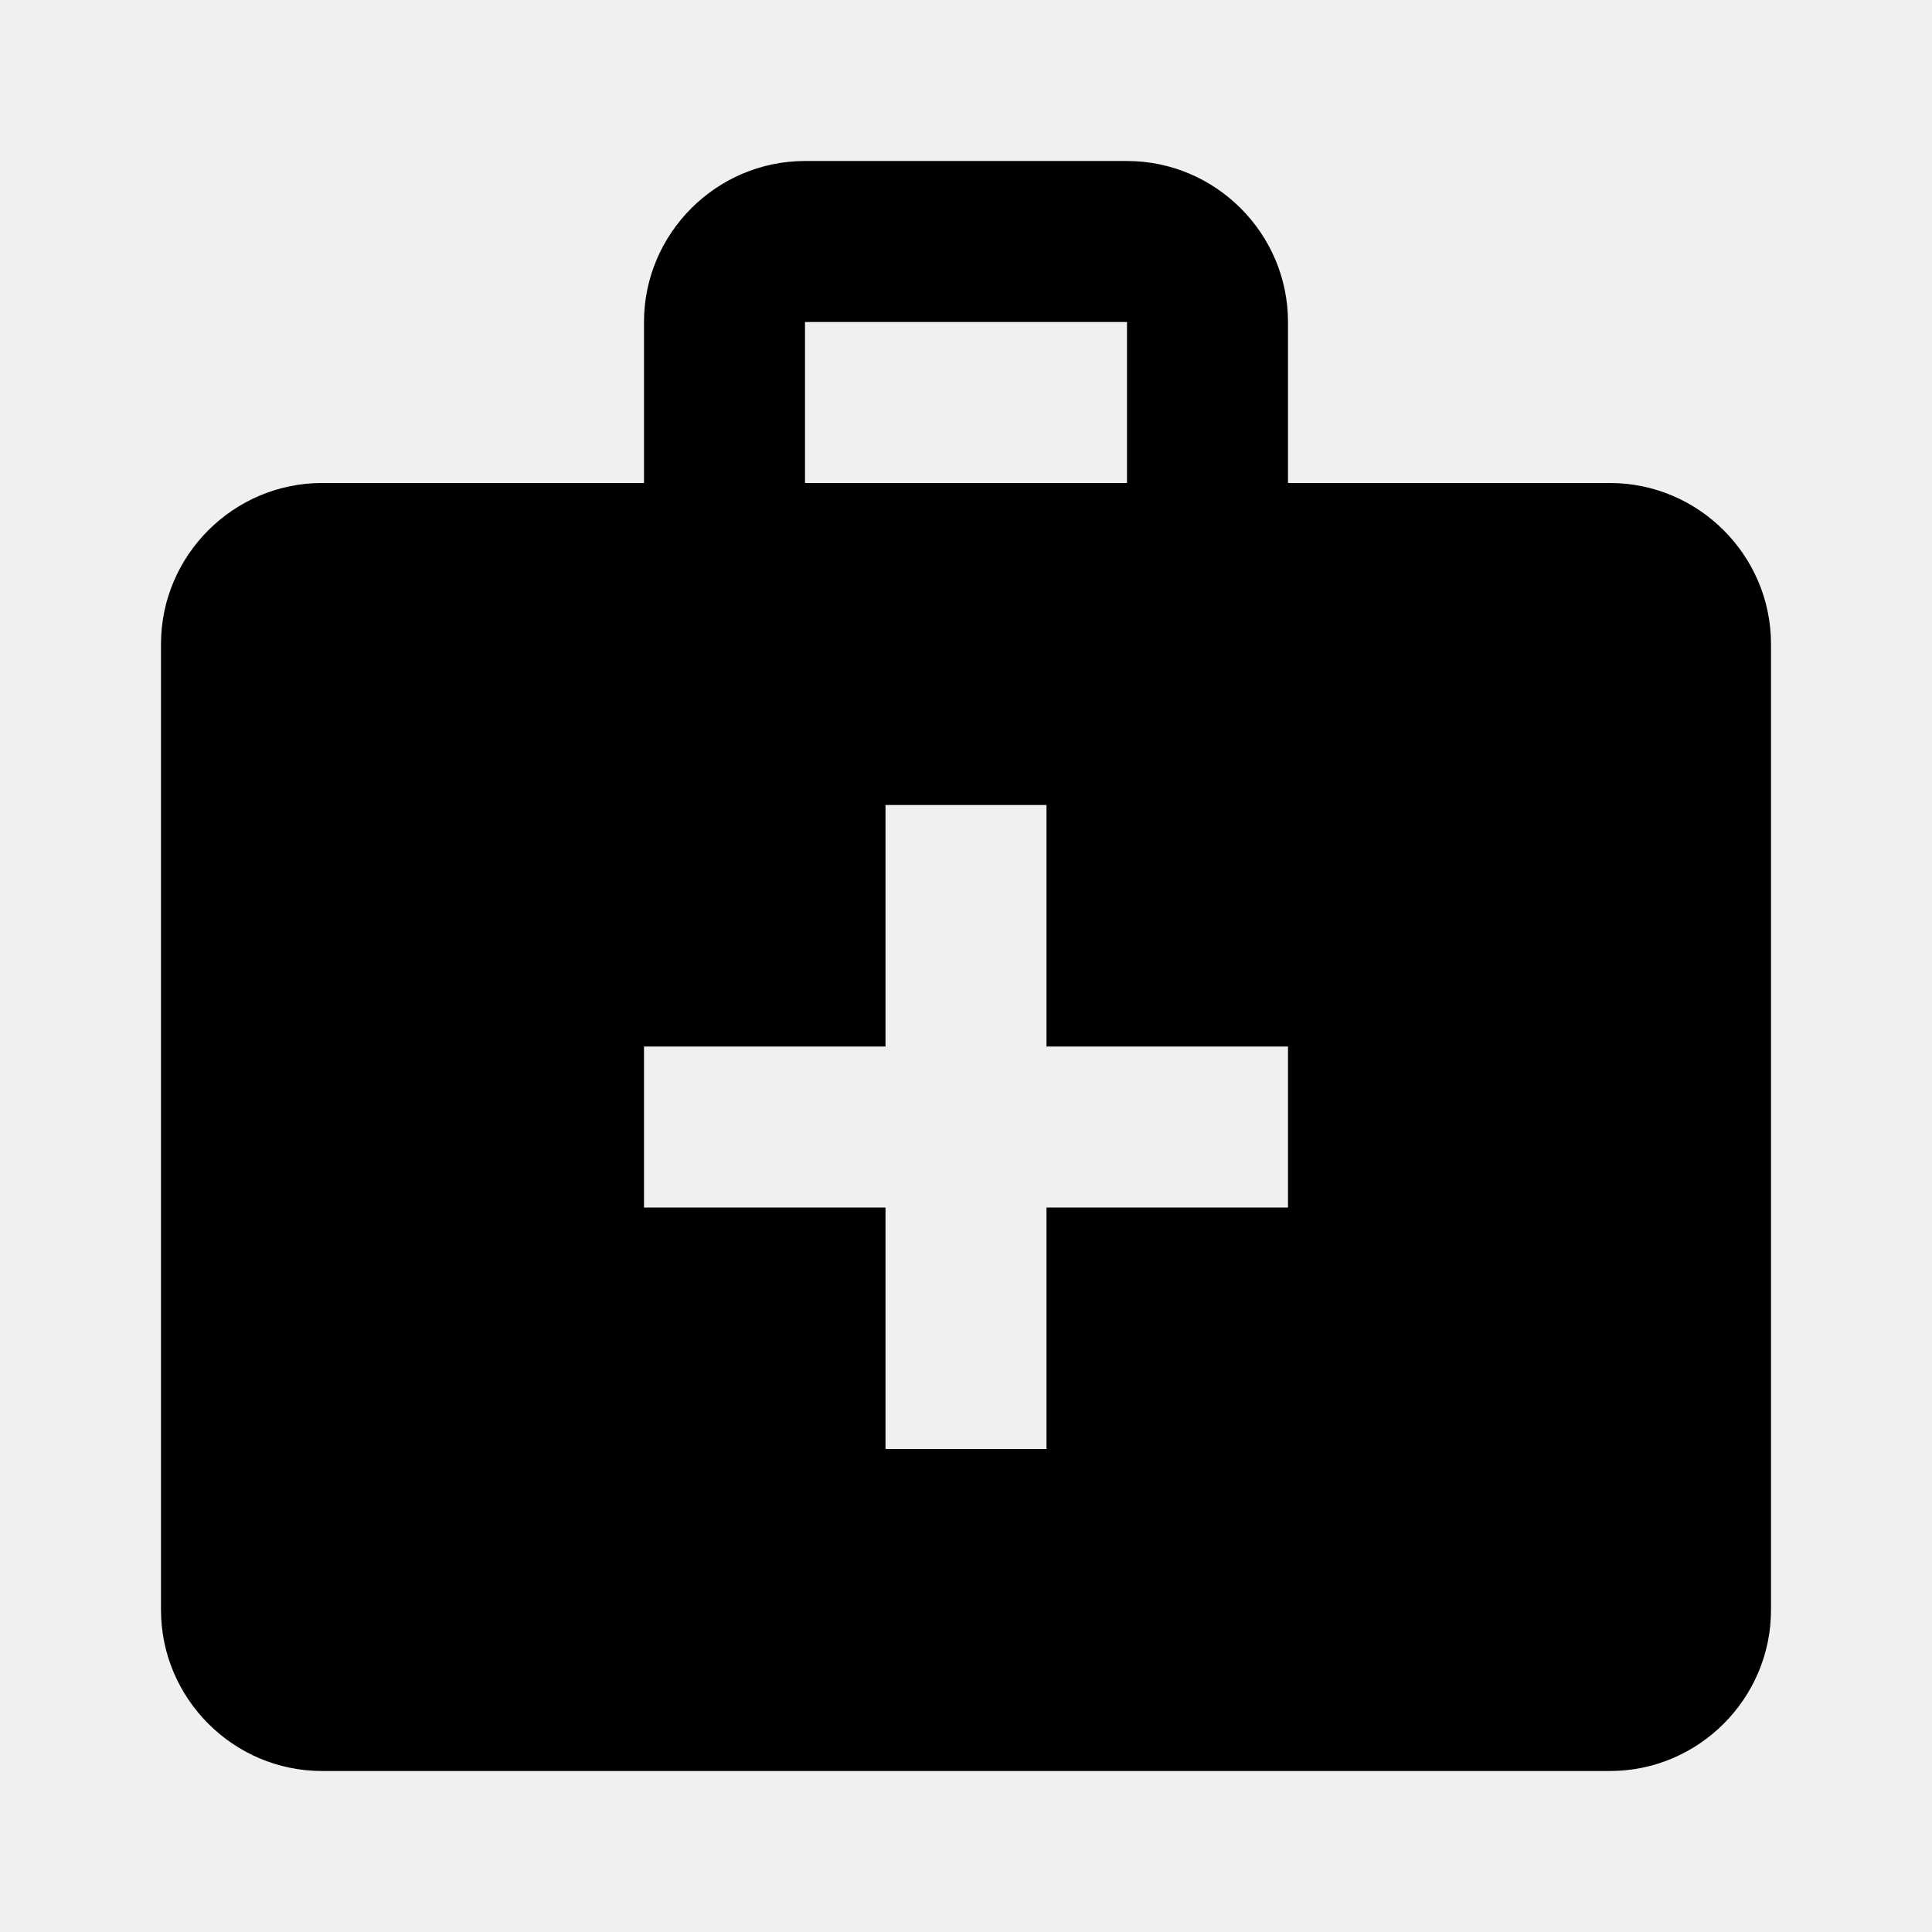
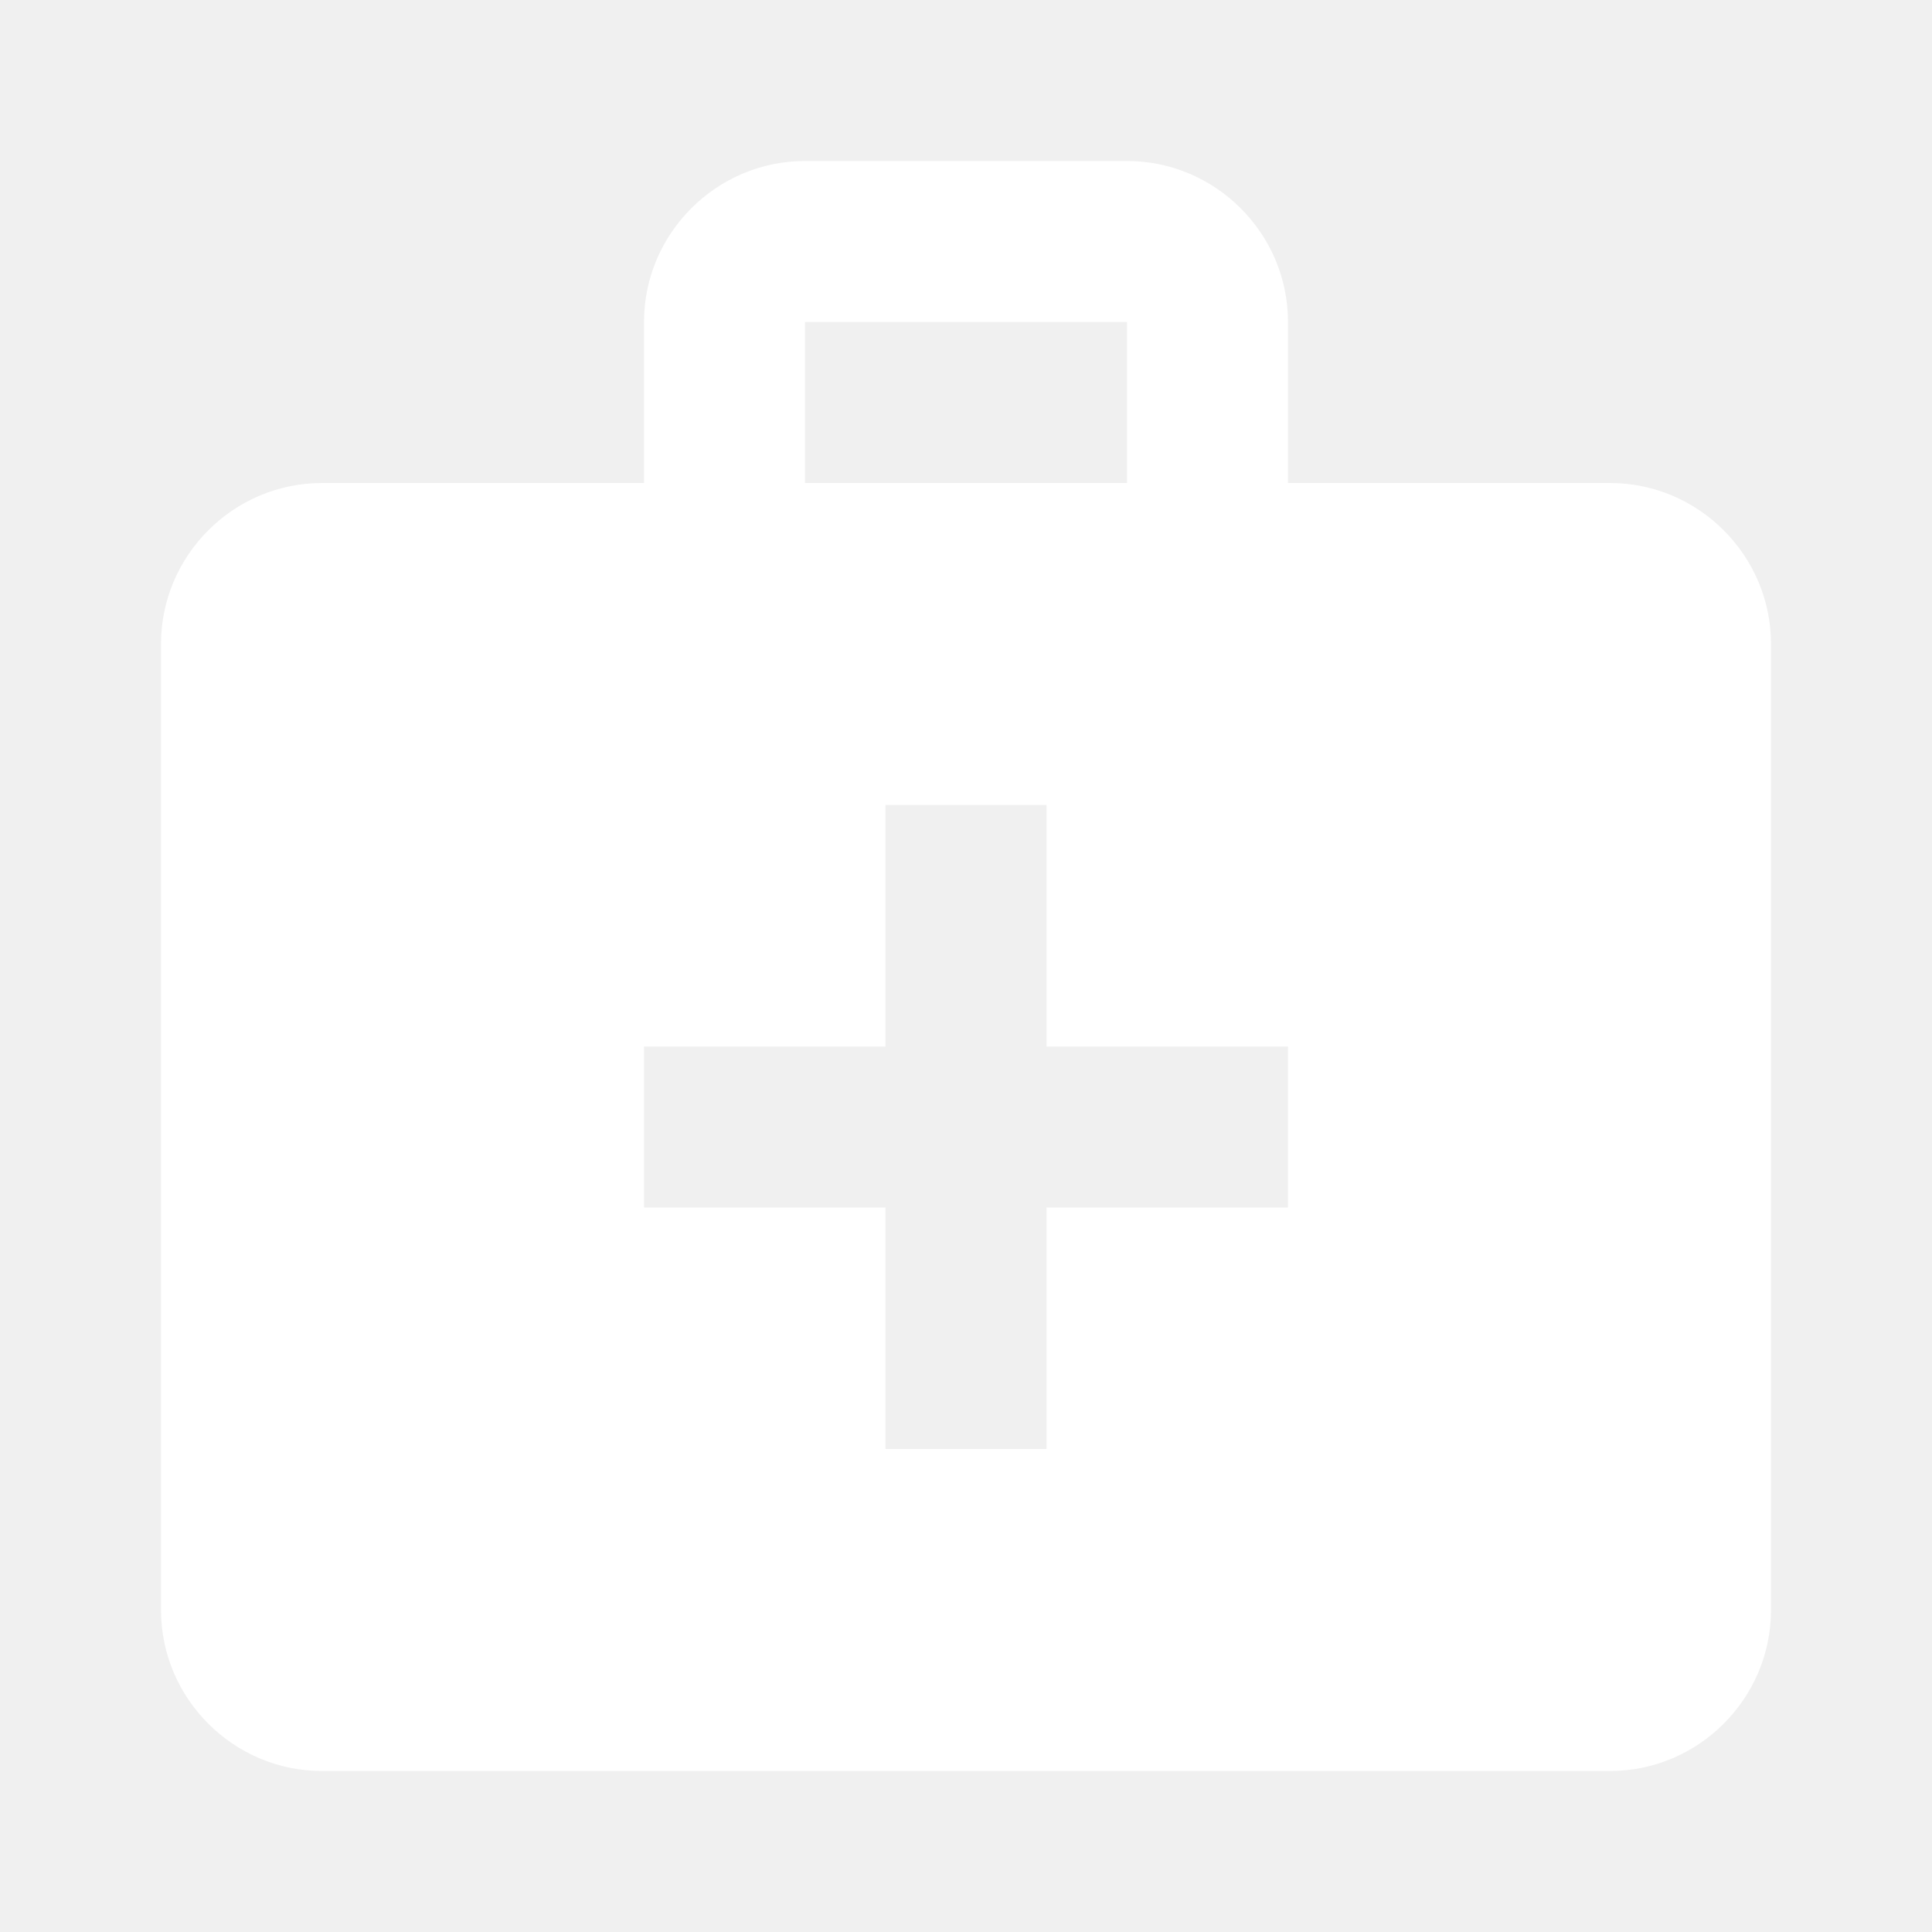
- <svg xmlns="http://www.w3.org/2000/svg" enable-background="new 0 0 24 24" height="24" viewBox="0 0 24 24" width="24">
+ <svg xmlns="http://www.w3.org/2000/svg" enable-background="new 0 0 24 24" viewBox="0 0 24 24" fill="white" width="18px" height="18px">
  <g>
    <rect fill="none" height="24" width="24" />
  </g>
  <g>
    <g>
      <path d="M20,6h-4V4c0-1.1-0.9-2-2-2h-4C8.9,2,8,2.9,8,4v2H4C2.9,6,2,6.9,2,8v12c0,1.1,0.9,2,2,2h16c1.1,0,2-0.9,2-2V8 C22,6.9,21.1,6,20,6z M10,4h4v2h-4V4z M16,15h-3v3h-2v-3H8v-2h3v-3h2v3h3V15z" />
    </g>
  </g>
</svg>
